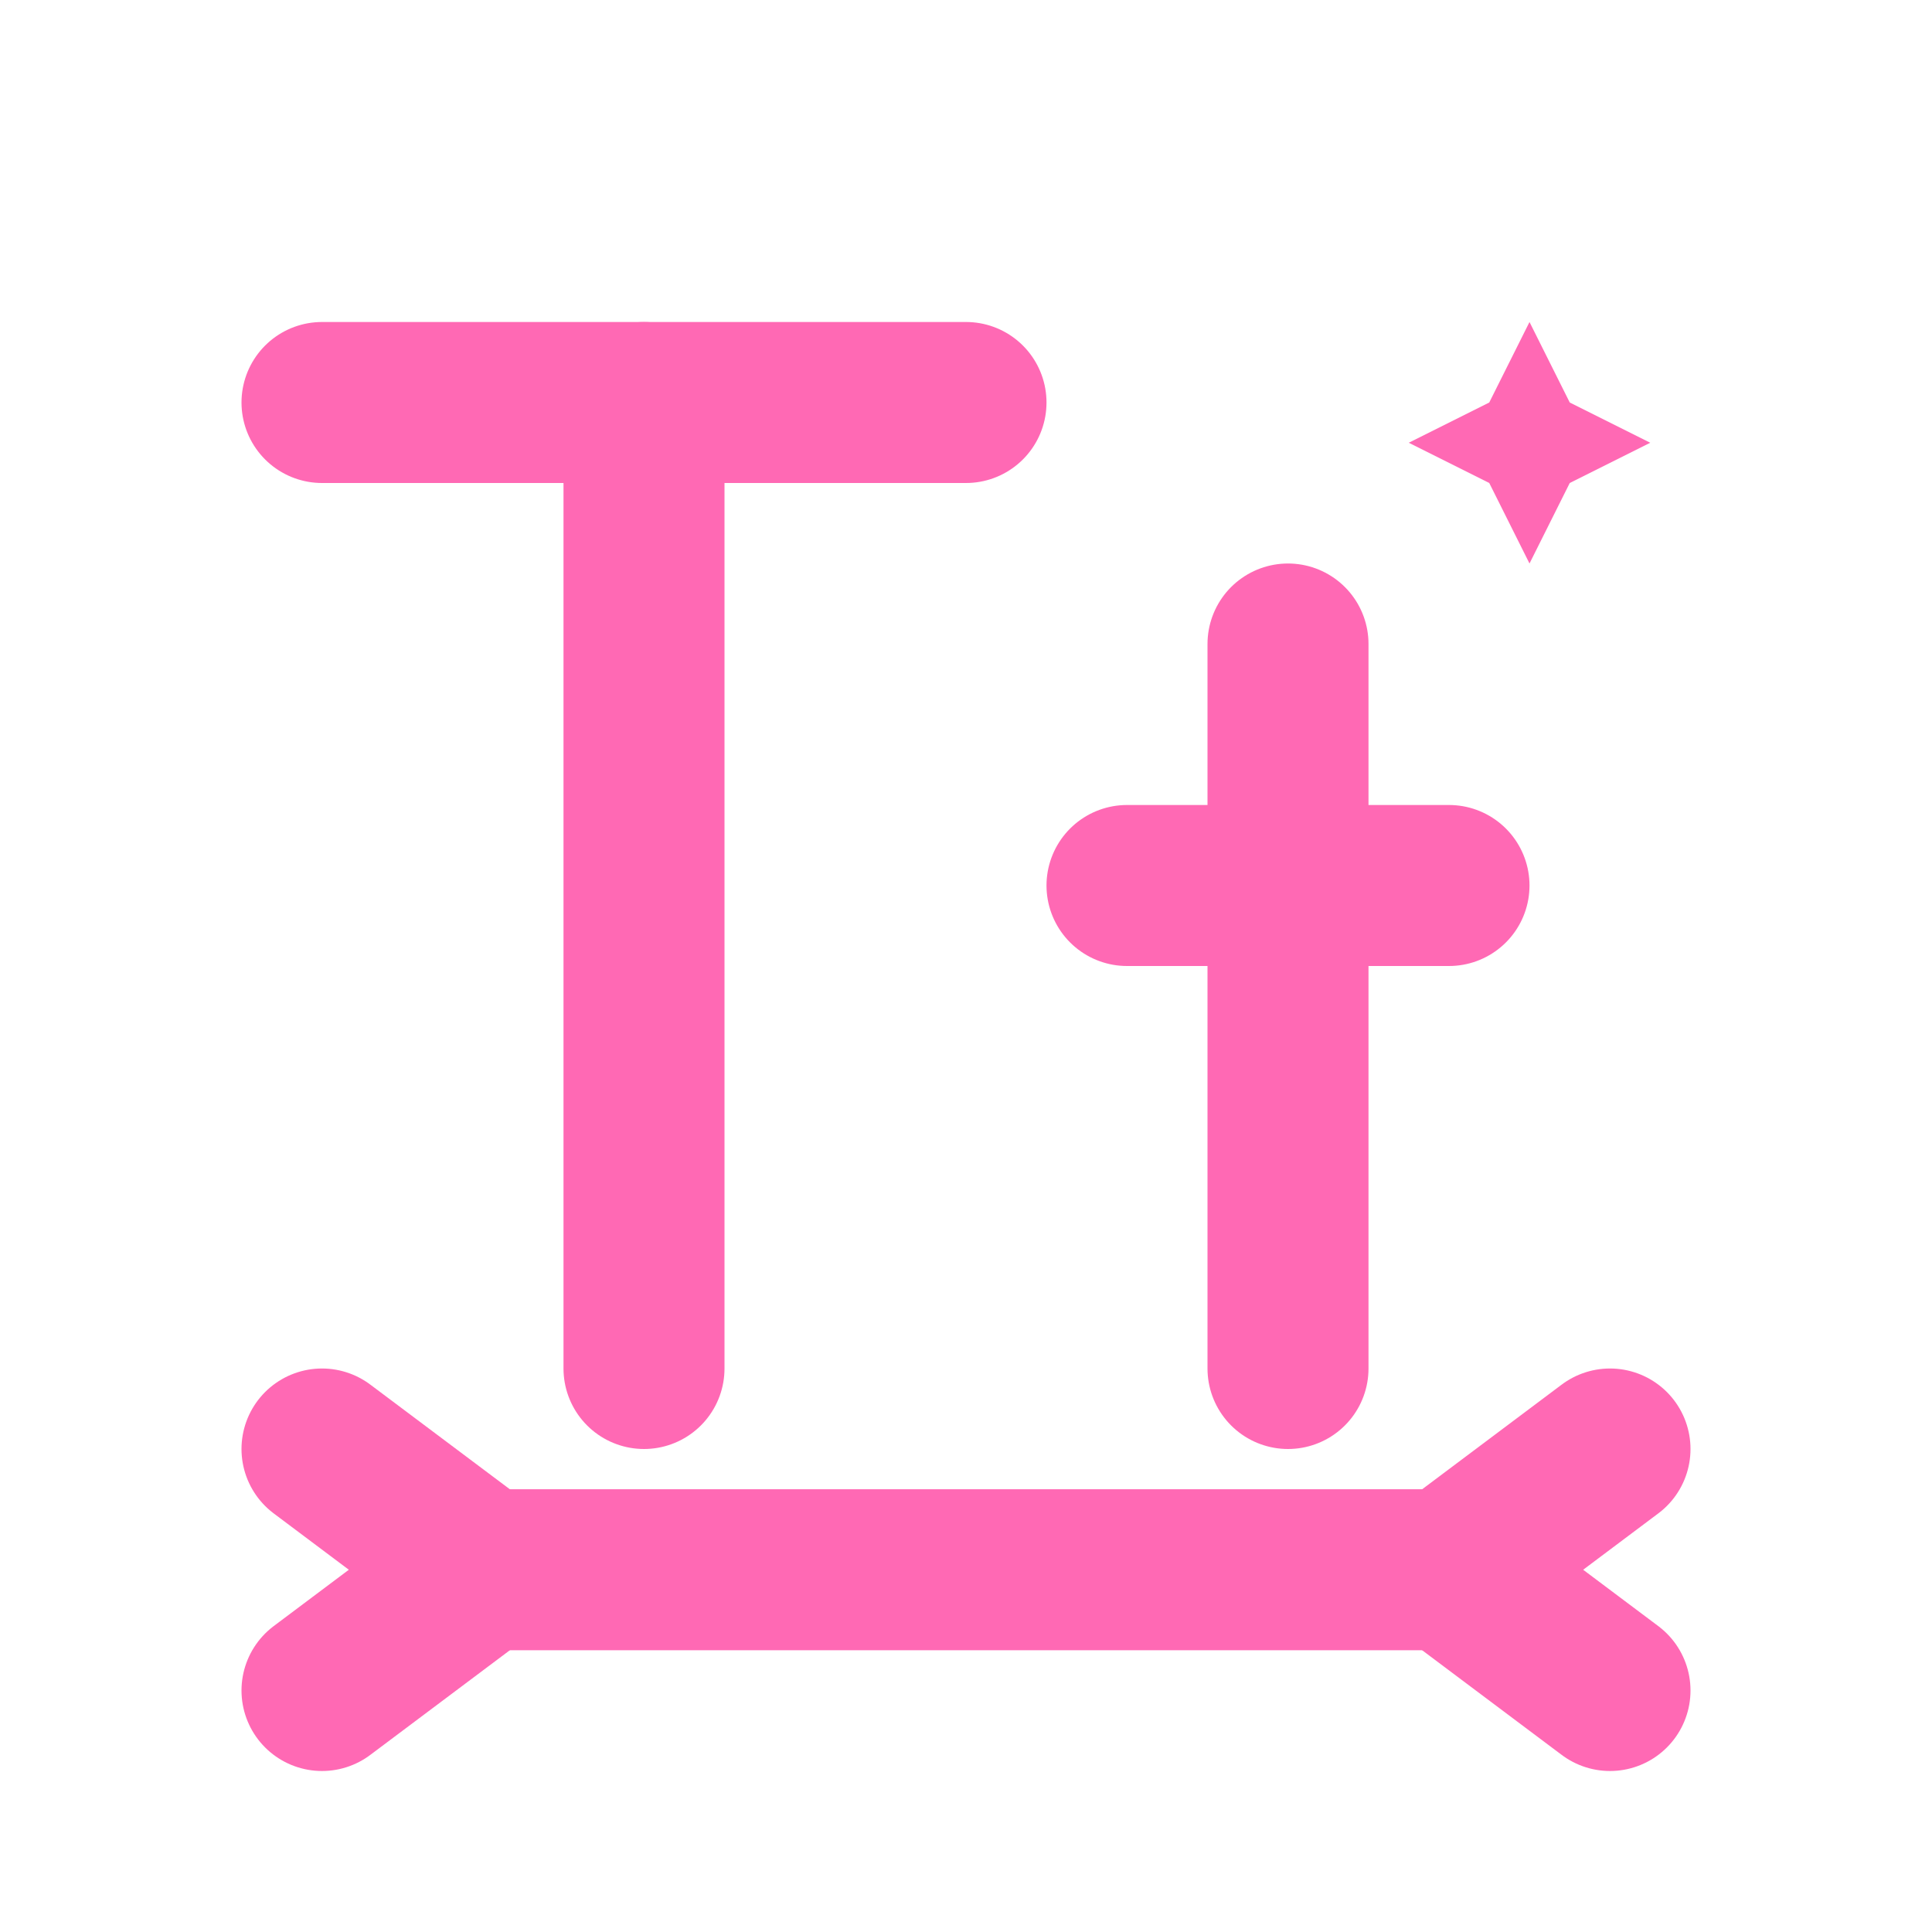
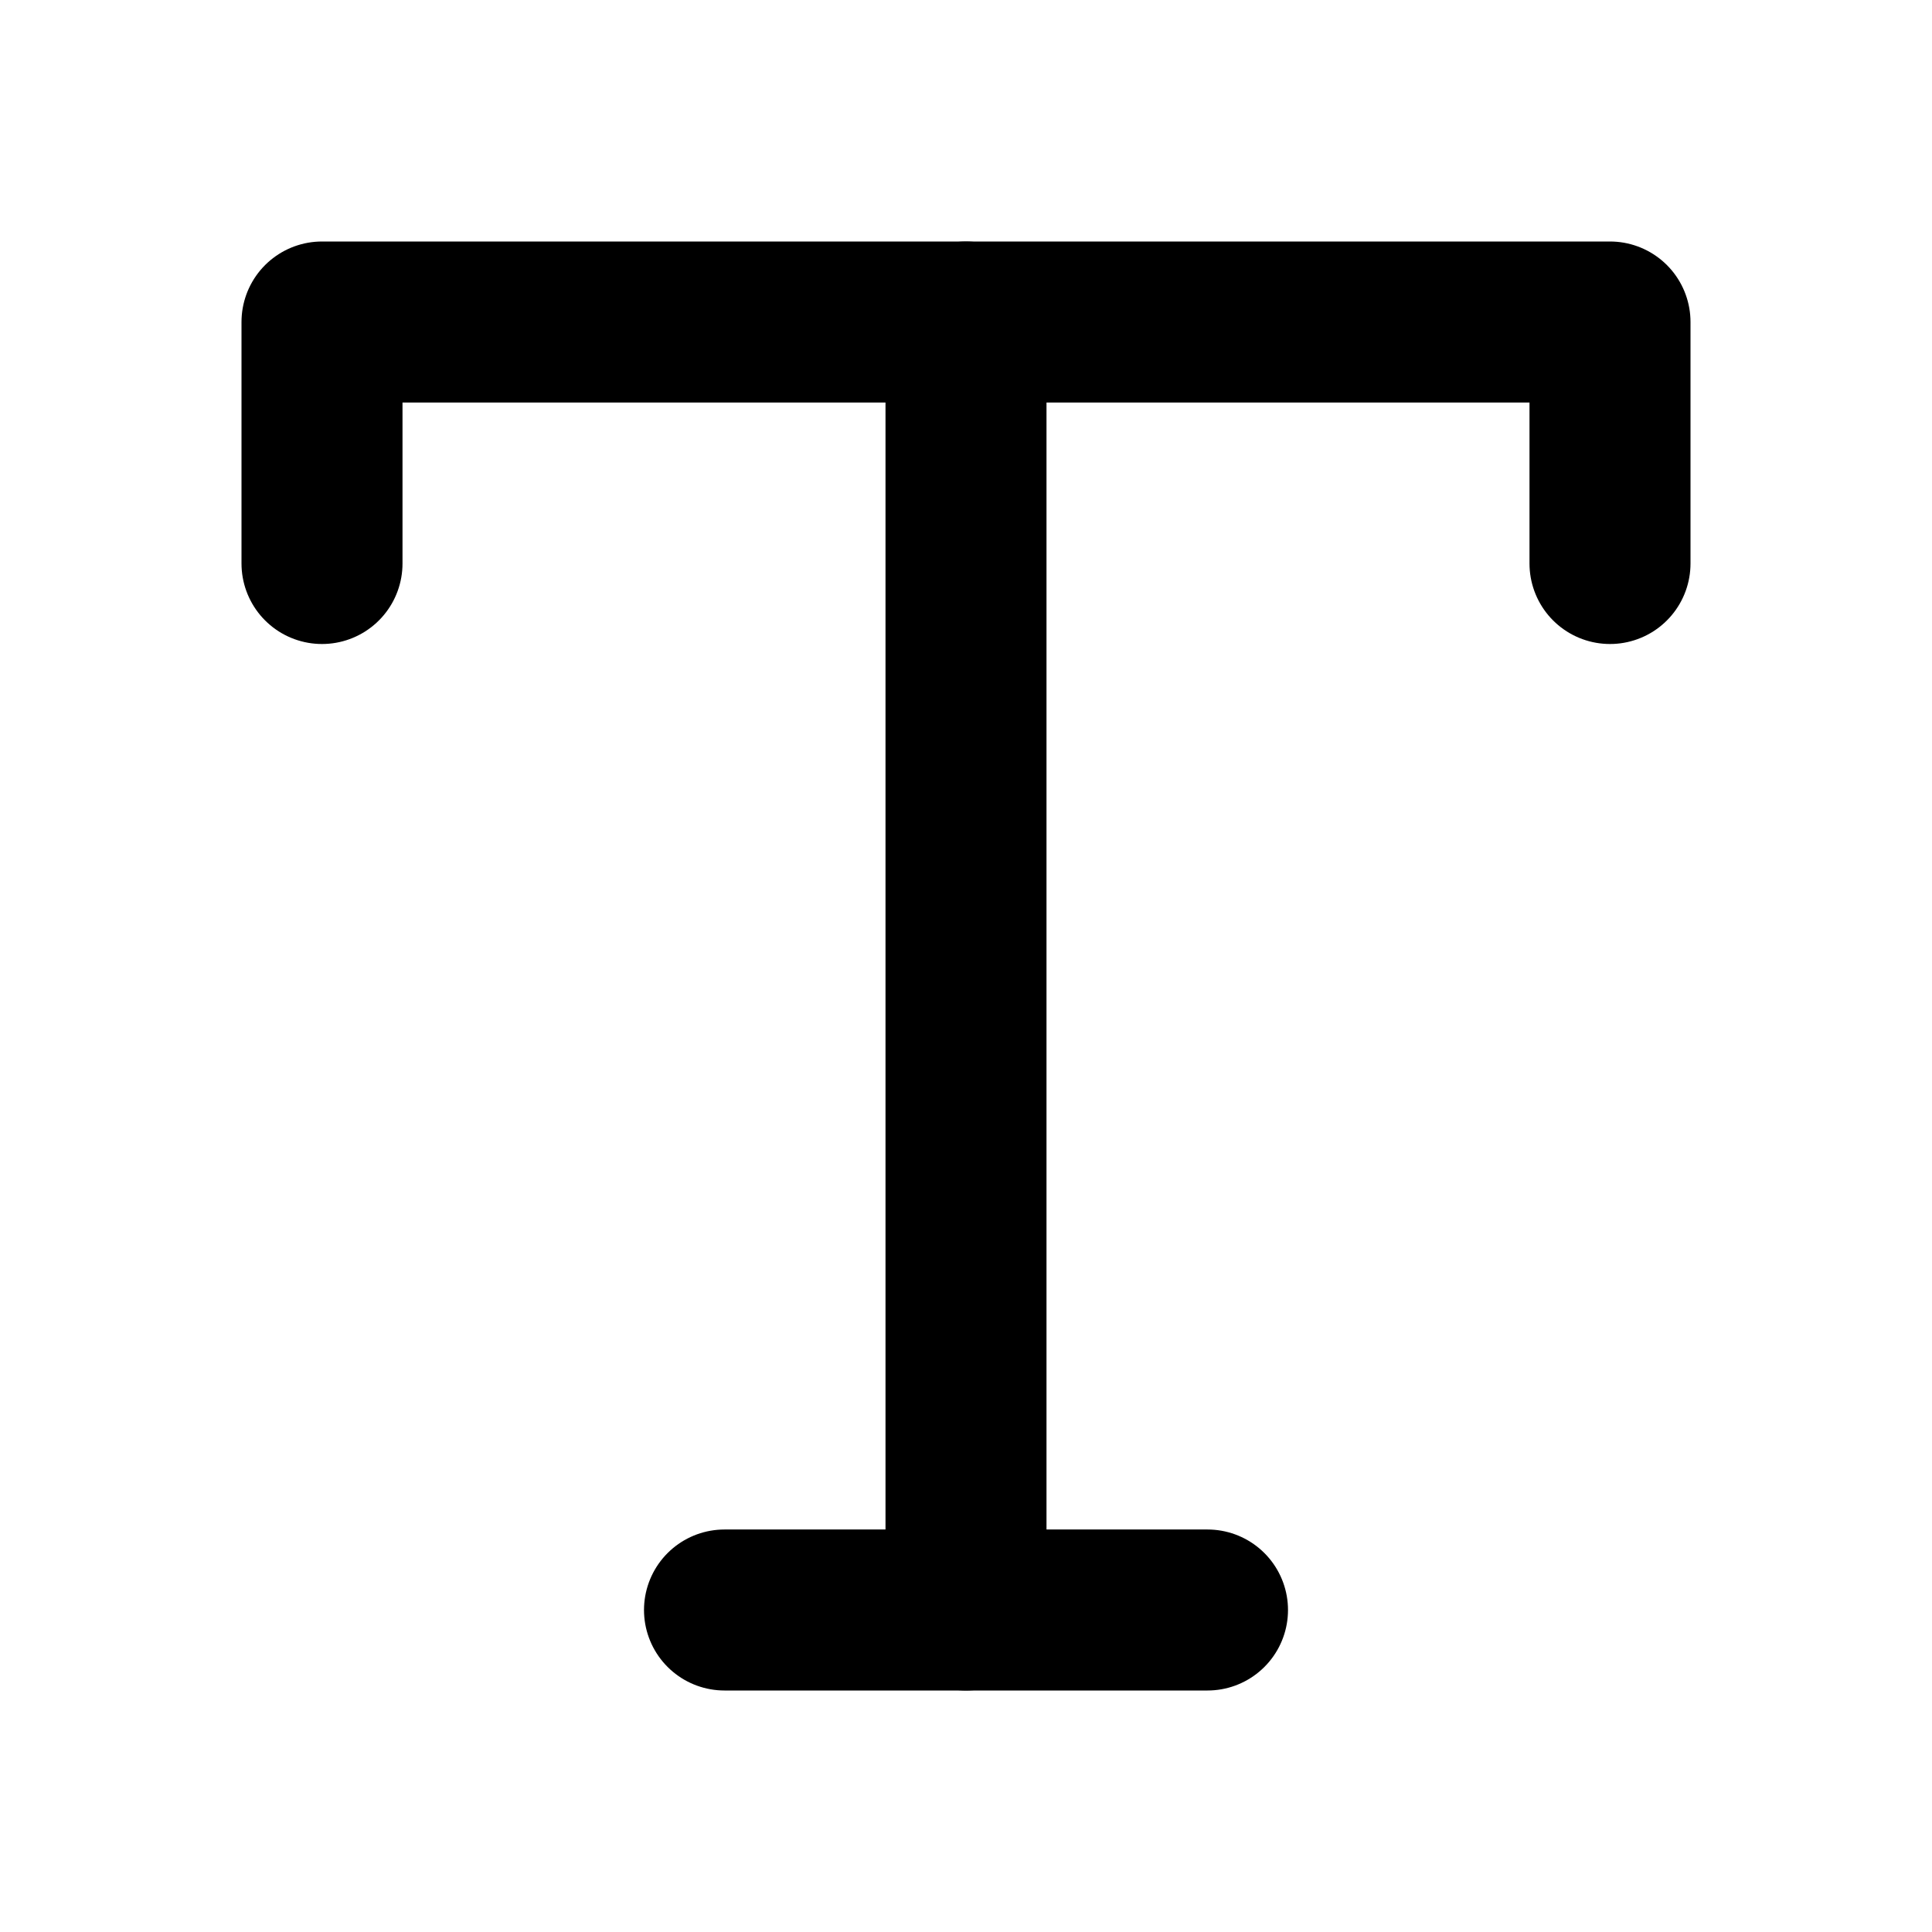
- <svg xmlns="http://www.w3.org/2000/svg" width="24" height="24" viewBox="0 0 24 24" fill="none" stroke="#FF69B4" stroke-width="2" stroke-linecap="round" stroke-linejoin="round">
-   <path d="M4 5h8" />
-   <path d="M8 5v12" />
-   <path d="M16 8v9" />
-   <path d="M14 11h4" />
-   <path d="M4 21l2-1.5L4 18" />
-   <path d="M20 21l-2-1.5 2-1.5" />
-   <path d="M6 19.5h12" />
-   <path d="M19 4l.5 1 1 .5-1 .5-.5 1-.5-1-1-.5 1-.5.5-1" fill="#FF69B4" stroke="none" />
+ <svg xmlns="http://www.w3.org/2000/svg" width="24" height="24" viewBox="0 0 24 24" fill="none" stroke="currentColor" stroke-width="2" stroke-linecap="round" stroke-linejoin="round">
+   <polyline points="4 7 4 4 20 4 20 7" />
+   <line x1="9" x2="15" y1="20" y2="20" />
+   <line x1="12" x2="12" y1="4" y2="20" />
</svg>
